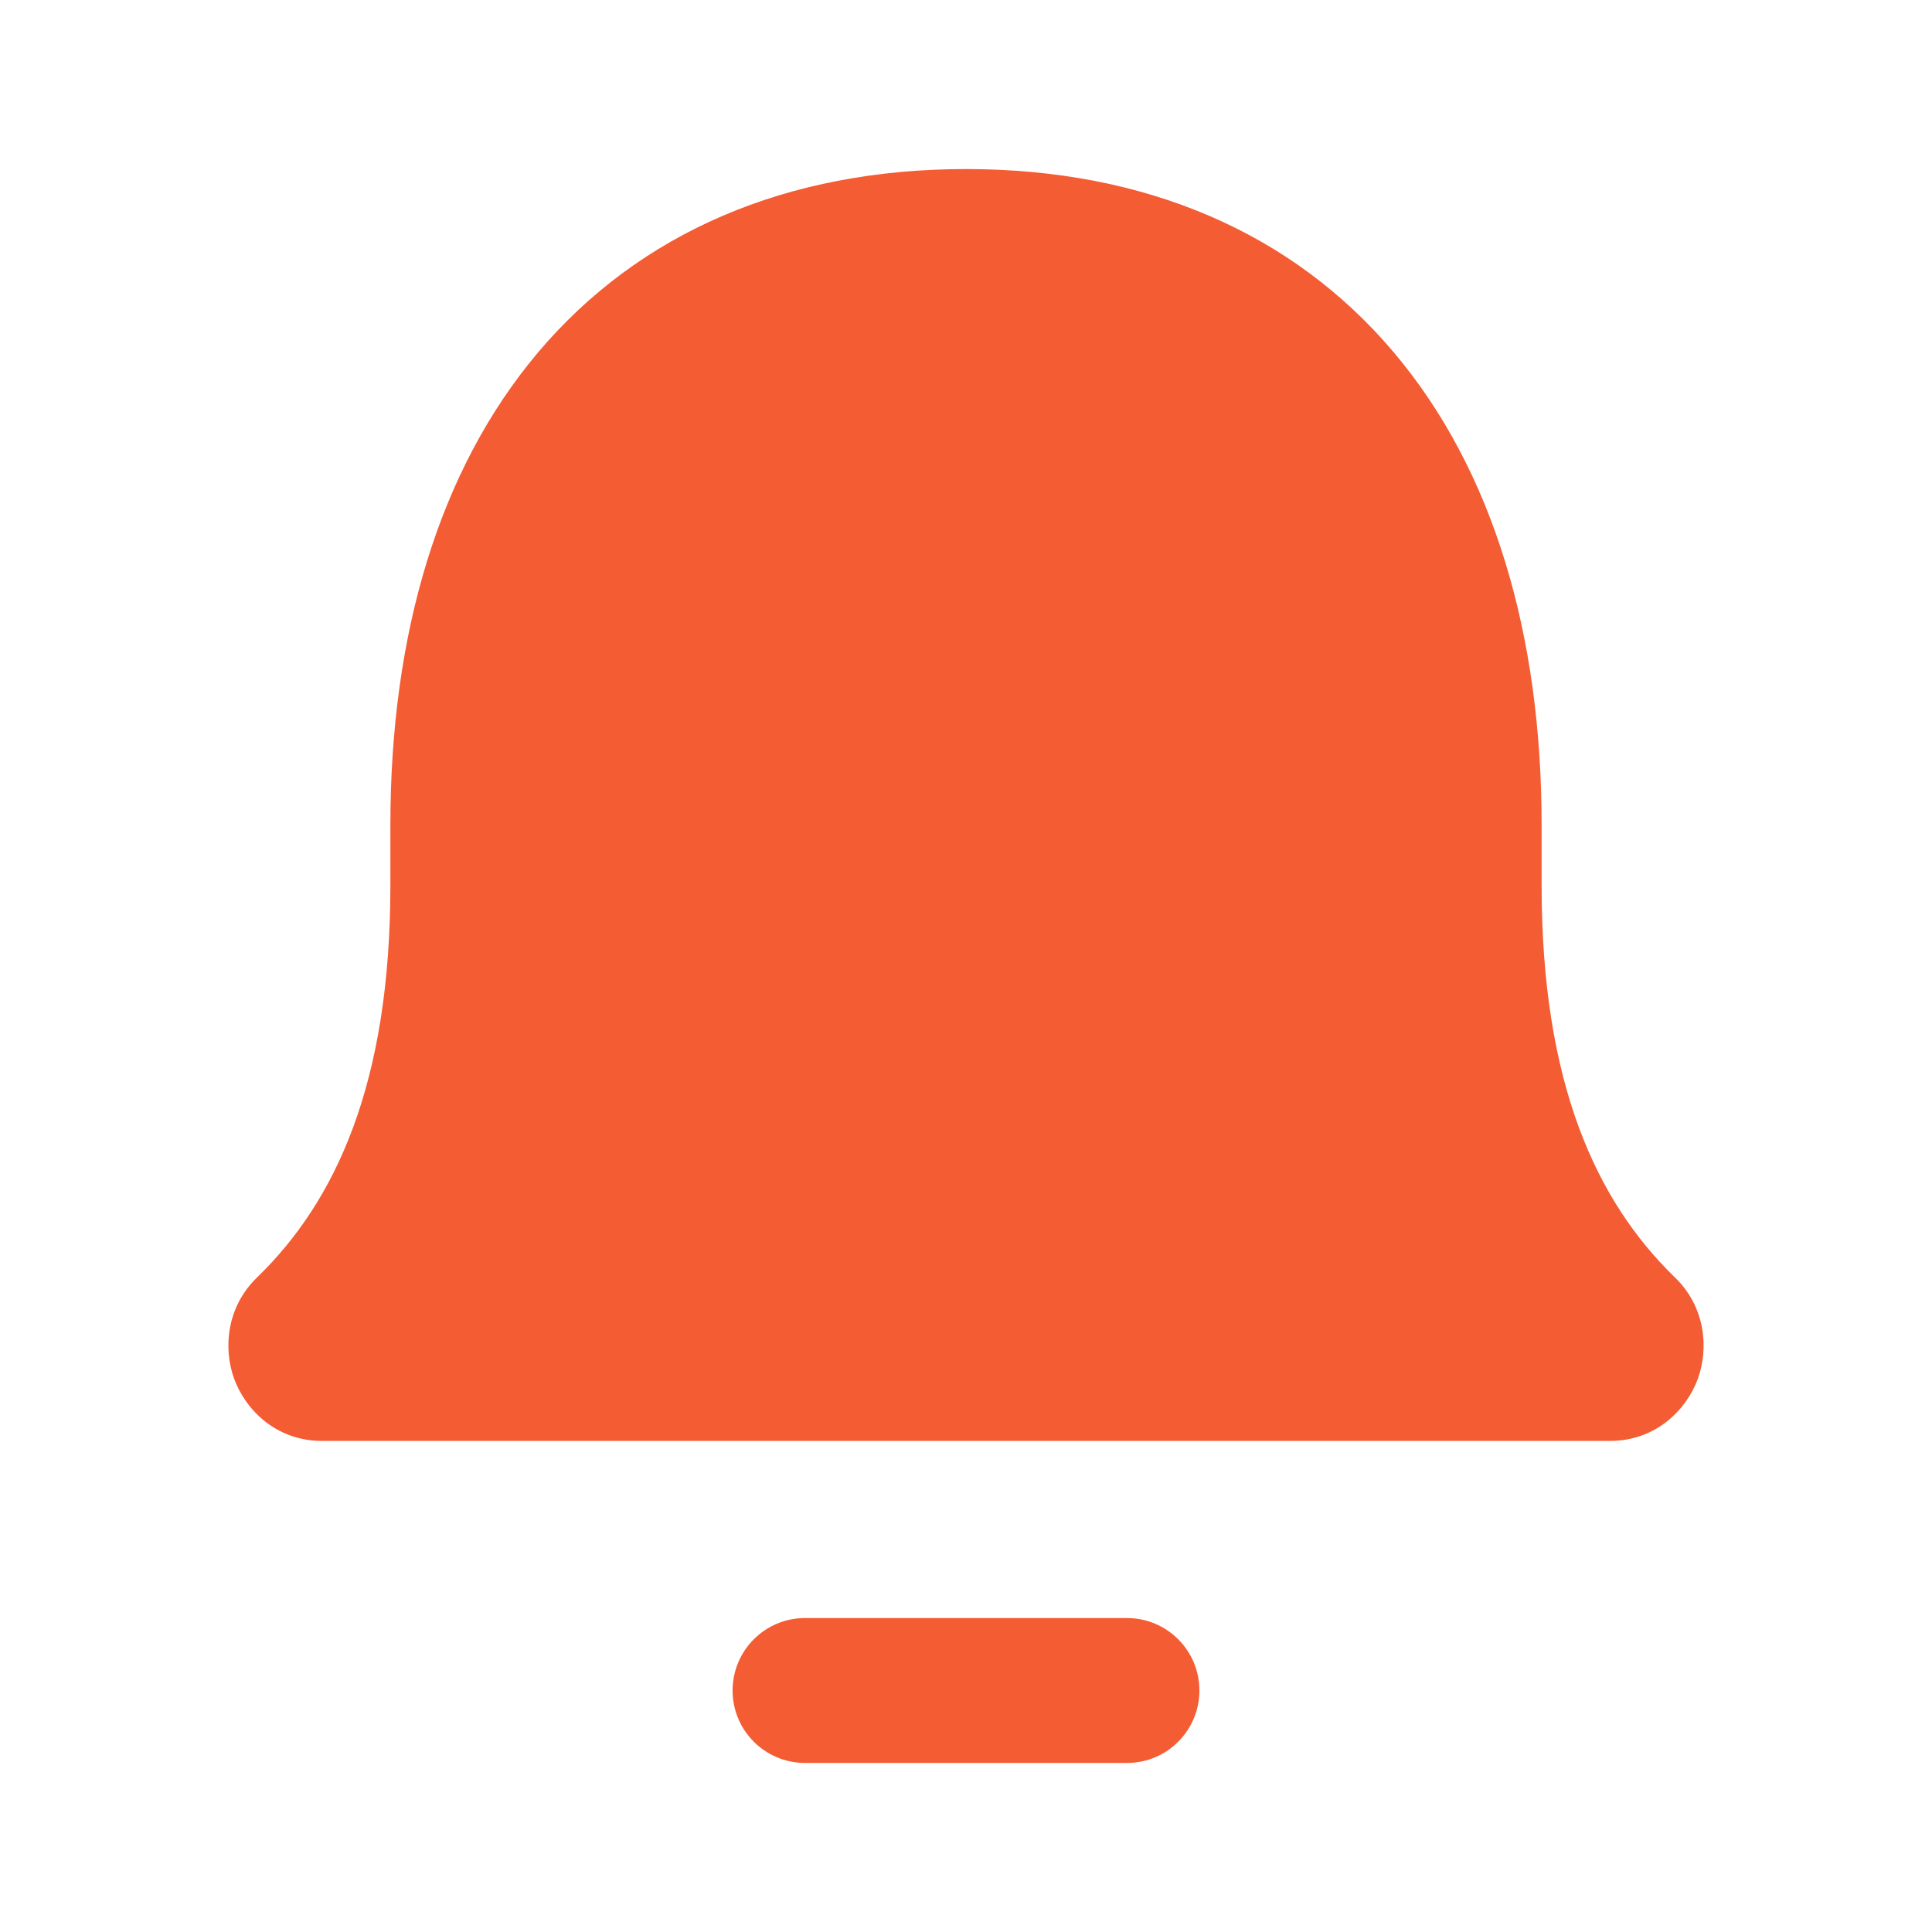
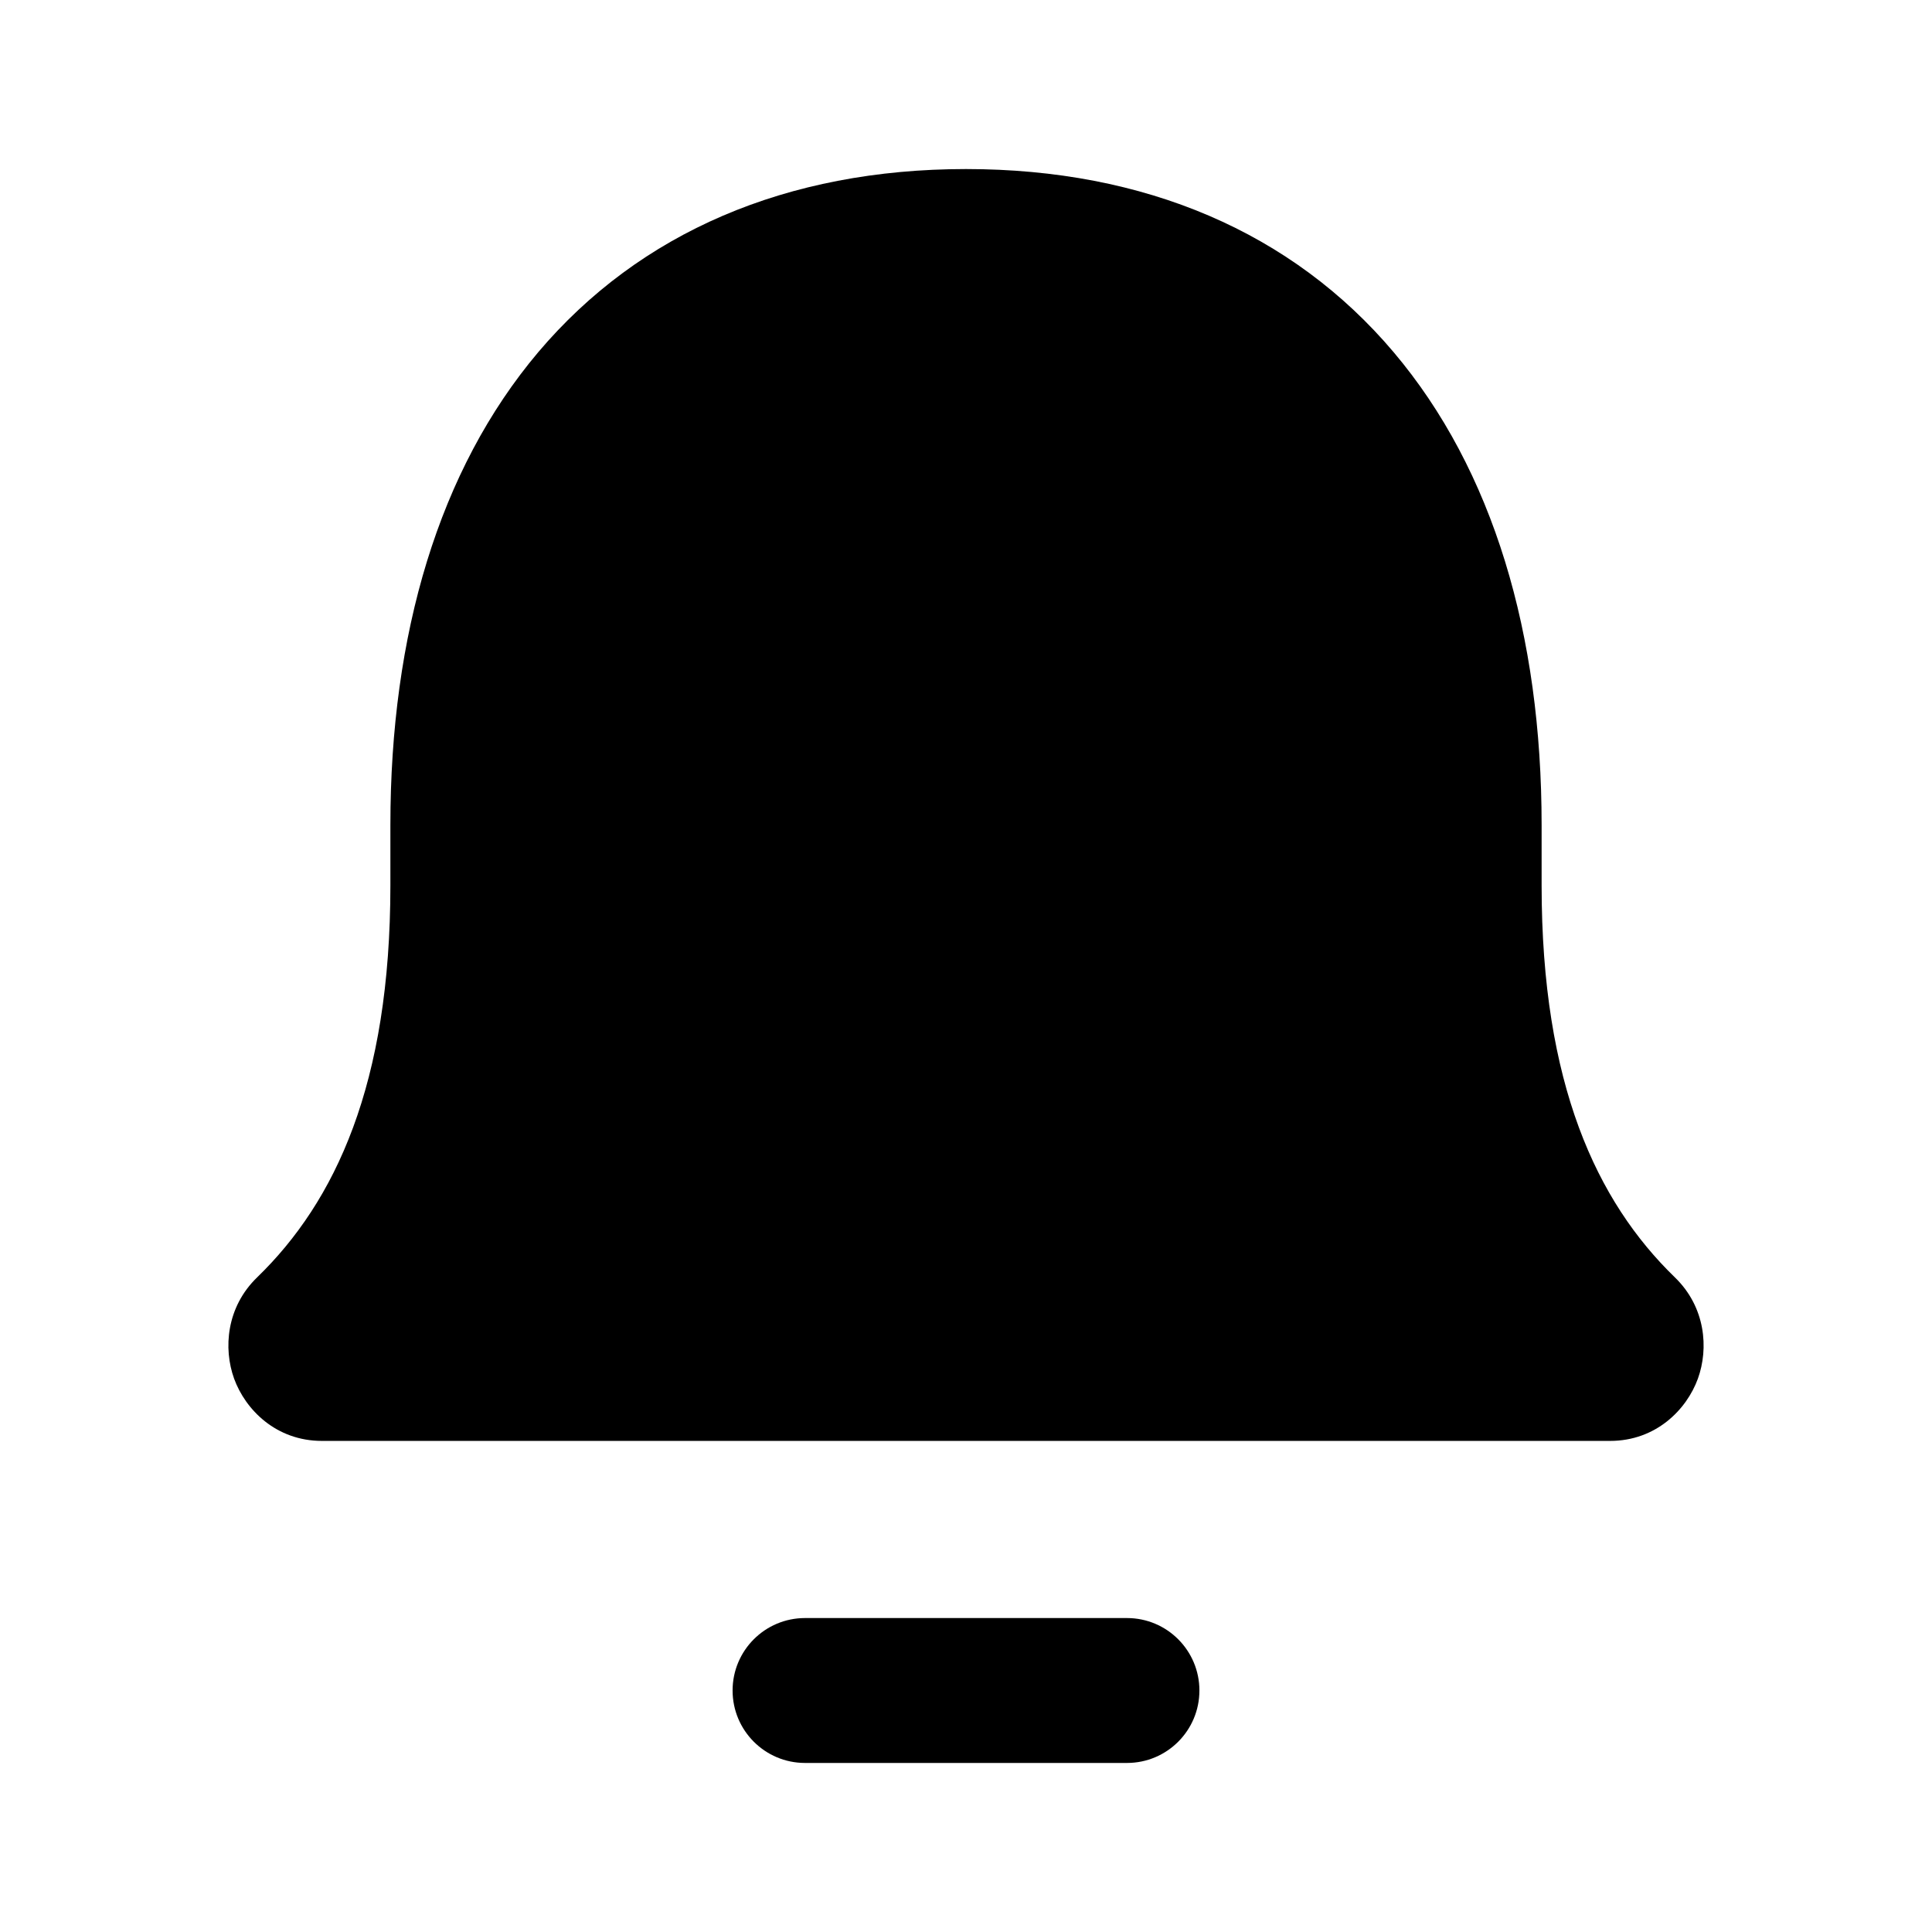
<svg xmlns="http://www.w3.org/2000/svg" viewBox="0 0 16 16" fill="none">
-   <path d="M4.458 2.916C5.297 1.925 6.516 1.4 8 1.4C9.483 1.4 10.703 1.925 11.541 2.916C12.368 3.894 12.767 5.255 12.767 6.833L12.767 7.333C12.767 8.977 13.222 9.95 13.871 10.579C14.125 10.825 14.152 11.167 14.061 11.418C13.968 11.673 13.715 11.933 13.334 11.933H2.666C2.285 11.933 2.032 11.673 1.939 11.418C1.848 11.167 1.875 10.825 2.129 10.579C2.778 9.95 3.233 8.977 3.233 7.333L3.233 6.833C3.233 5.255 3.632 3.894 4.458 2.916Z" fill="#F45C33" />
-   <path d="M6.067 14C6.067 13.669 6.335 13.4 6.667 13.4H9.333C9.665 13.4 9.933 13.669 9.933 14C9.933 14.331 9.665 14.6 9.333 14.6H6.667C6.335 14.6 6.067 14.331 6.067 14Z" fill="#F45C33" />
+   <path d="M4.458 2.916C5.297 1.925 6.516 1.4 8 1.4C9.483 1.4 10.703 1.925 11.541 2.916C12.368 3.894 12.767 5.255 12.767 6.833L12.767 7.333C12.767 8.977 13.222 9.95 13.871 10.579C14.125 10.825 14.152 11.167 14.061 11.418C13.968 11.673 13.715 11.933 13.334 11.933H2.666C2.285 11.933 2.032 11.673 1.939 11.418C1.848 11.167 1.875 10.825 2.129 10.579C2.778 9.95 3.233 8.977 3.233 7.333L3.233 6.833C3.233 5.255 3.632 3.894 4.458 2.916Z" fill="currentColor" />
+   <path d="M6.067 14C6.067 13.669 6.335 13.4 6.667 13.4H9.333C9.665 13.4 9.933 13.669 9.933 14C9.933 14.331 9.665 14.6 9.333 14.6H6.667C6.335 14.6 6.067 14.331 6.067 14Z" fill="currentColor" />
</svg>
